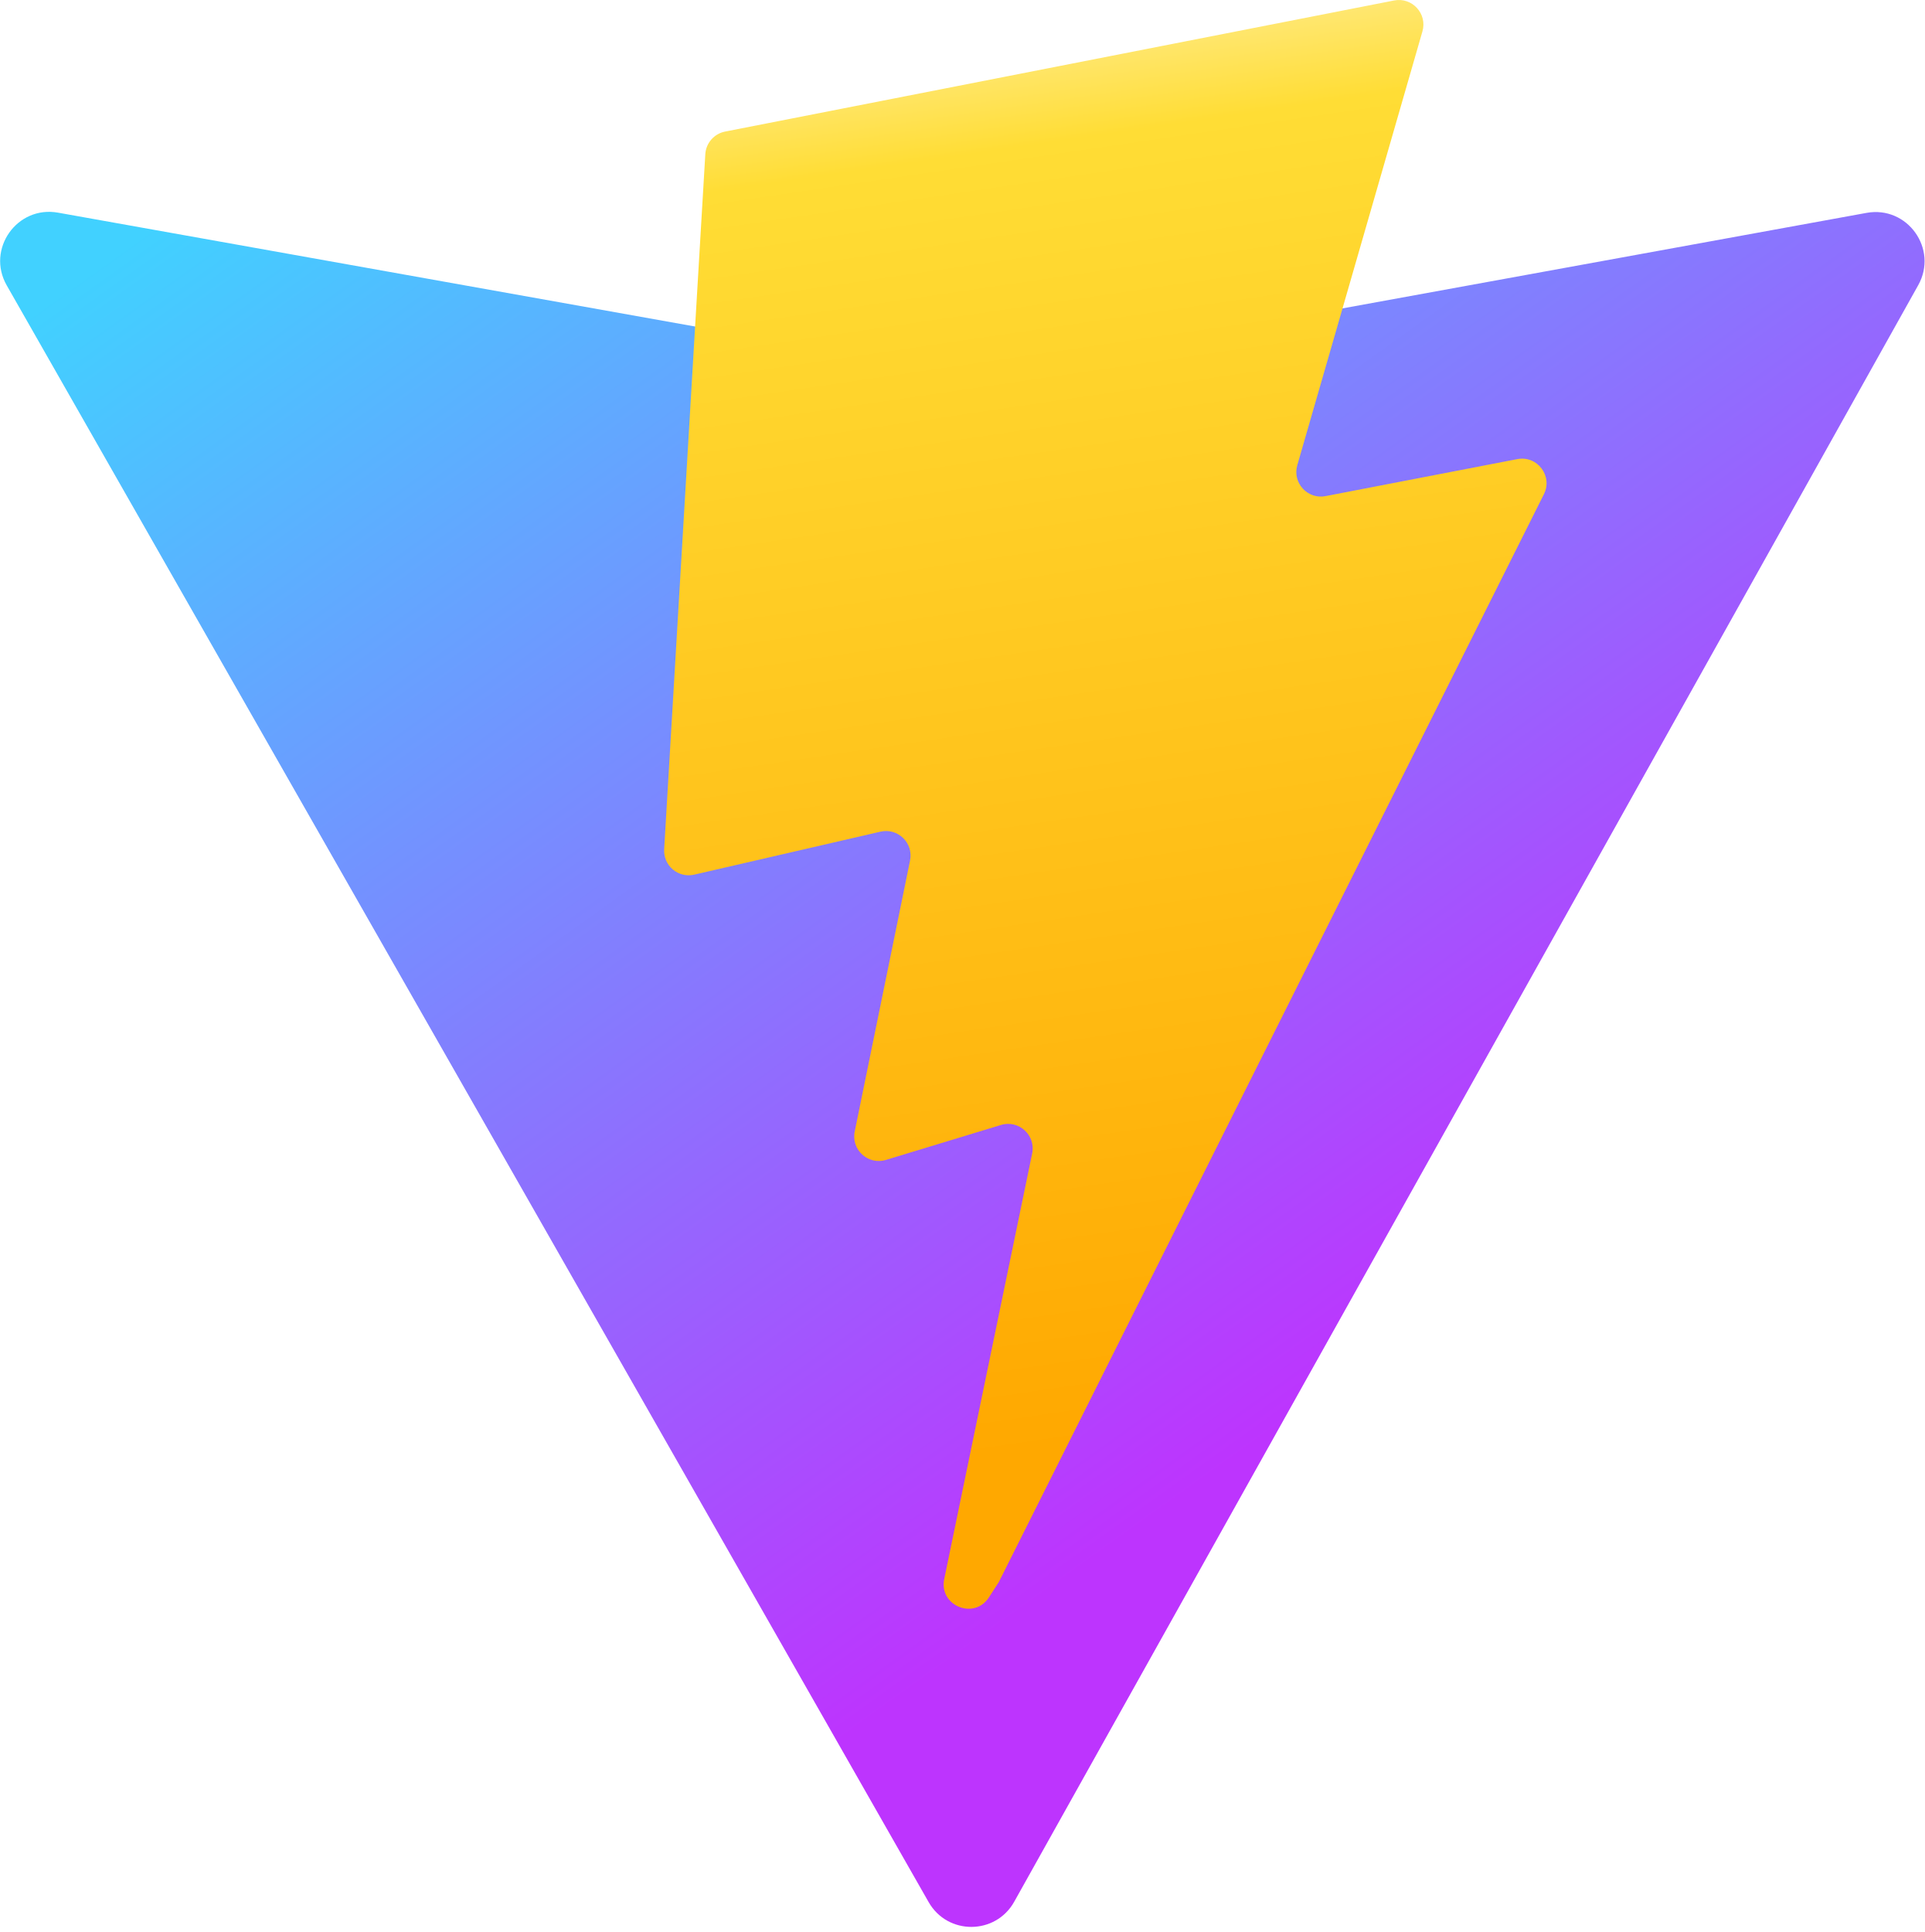
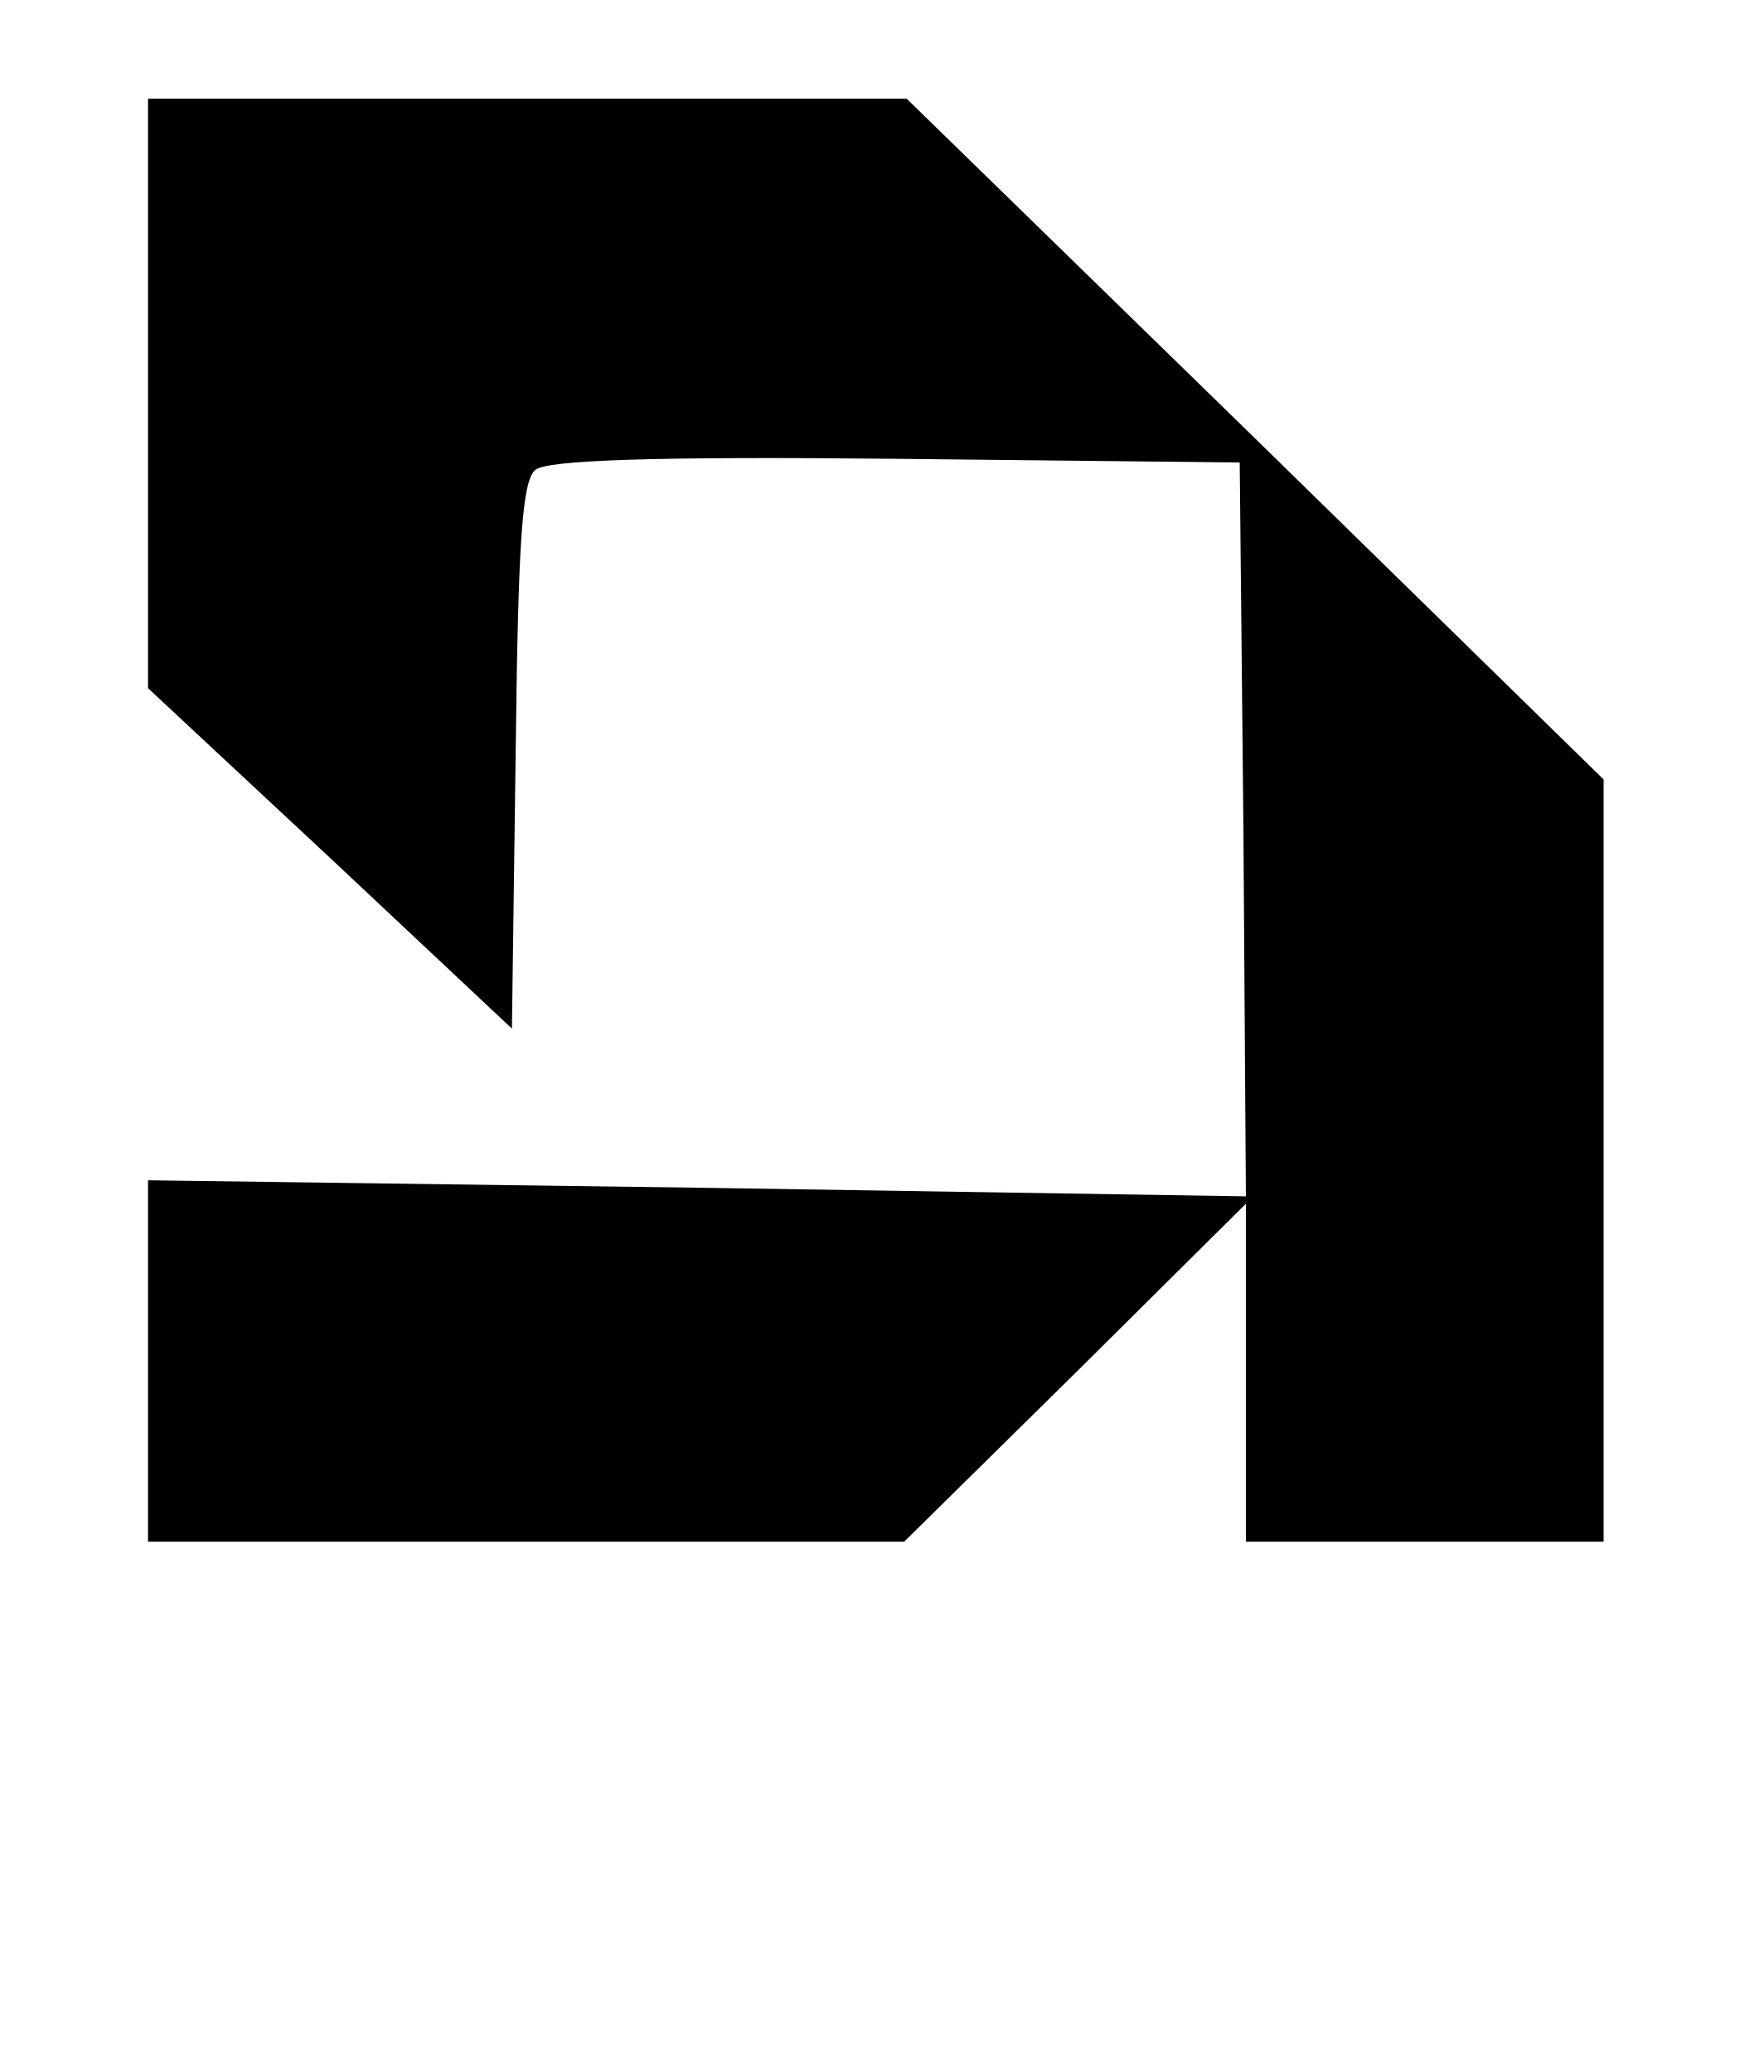
- <svg xmlns="http://www.w3.org/2000/svg" aria-hidden="true" role="img" class="iconify iconify--logos" width="31.88" height="32" preserveAspectRatio="xMidYMid meet" viewBox="0 0 256 257">
-   <defs>
-     <linearGradient id="IconifyId1813088fe1fbc01fb466" x1="-.828%" x2="57.636%" y1="7.652%" y2="78.411%">
-       <stop offset="0%" stop-color="#41D1FF" />
-       <stop offset="100%" stop-color="#BD34FE" />
-     </linearGradient>
-     <linearGradient id="IconifyId1813088fe1fbc01fb467" x1="43.376%" x2="50.316%" y1="2.242%" y2="89.03%">
-       <stop offset="0%" stop-color="#FFEA83" />
-       <stop offset="8.333%" stop-color="#FFDD35" />
-       <stop offset="100%" stop-color="#FFA800" />
-     </linearGradient>
-   </defs>
-   <path fill="url(#IconifyId1813088fe1fbc01fb466)" d="M255.153 37.938L134.897 252.976c-2.483 4.44-8.862 4.466-11.382.048L.875 37.958c-2.746-4.814 1.371-10.646 6.827-9.67l120.385 21.517a6.537 6.537 0 0 0 2.322-.004l117.867-21.483c5.438-.991 9.574 4.796 6.877 9.62Z" />
-   <path fill="url(#IconifyId1813088fe1fbc01fb467)" d="M185.432.063L96.44 17.501a3.268 3.268 0 0 0-2.634 3.014l-5.474 92.456a3.268 3.268 0 0 0 3.997 3.378l24.777-5.718c2.318-.535 4.413 1.507 3.936 3.838l-7.361 36.047c-.495 2.426 1.782 4.5 4.151 3.78l15.304-4.649c2.372-.72 4.652 1.36 4.15 3.788l-11.698 56.621c-.732 3.542 3.979 5.473 5.943 2.437l1.313-2.028l72.516-144.72c1.215-2.423-.88-5.186-3.54-4.672l-25.505 4.922c-2.396.462-4.435-1.77-3.759-4.114l16.646-57.705c.677-2.35-1.37-4.583-3.769-4.113Z" />
+ <svg xmlns="http://www.w3.org/2000/svg" version="1.0" width="143pt" height="168pt" viewBox="0 0 143 168" preserveAspectRatio="xMidYMid meet">
+   <g transform="translate(0,168) scale(0.1,-0.1)" fill="#000000" stroke="none">
+     <path d="M120 1361 l0 -239 148 -138 147 -138 3 221 c2 171 5 223 16 232 9 8 97 11 292 9 l279 -3 3 -297 2 -298 -445 7 -445 6 0 -146 0 -147 307 0 306 0 139 137 138 137 0 -137 0 -137 145 0 145 0 0 309 0 309 -282 276 -283 276 -307 0 -308 0 0 -239z" />
+   </g>
</svg>
